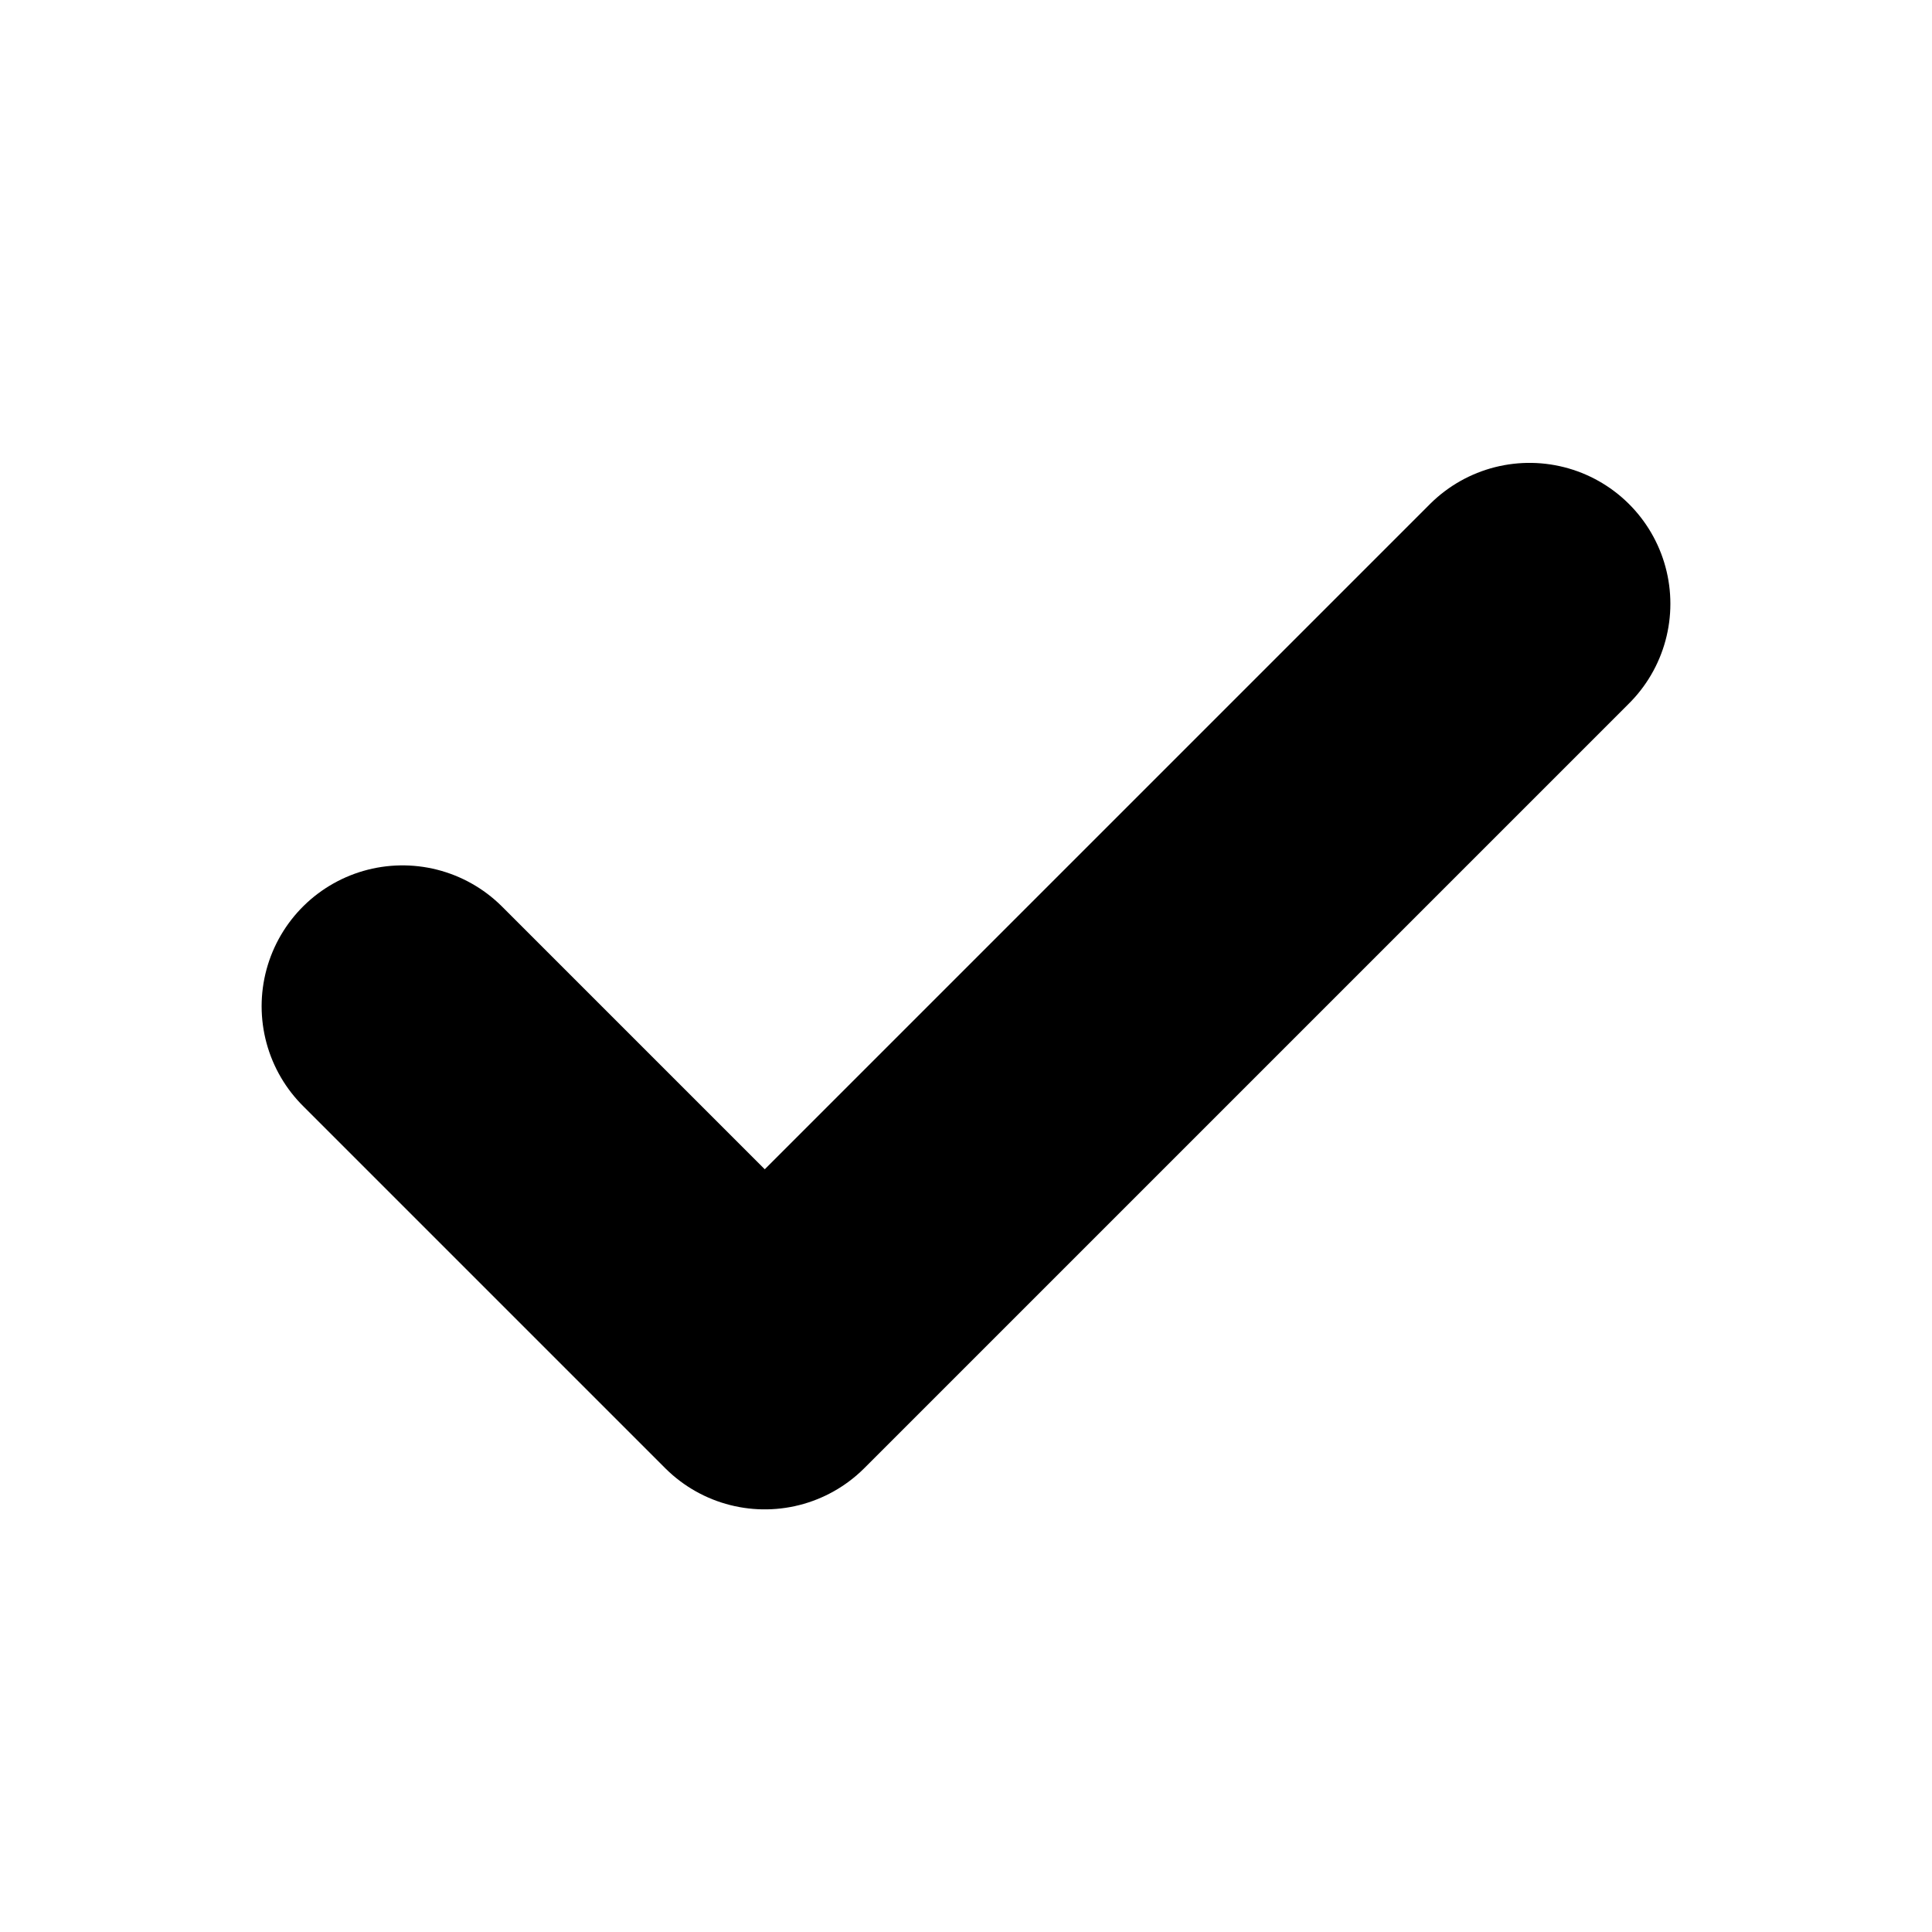
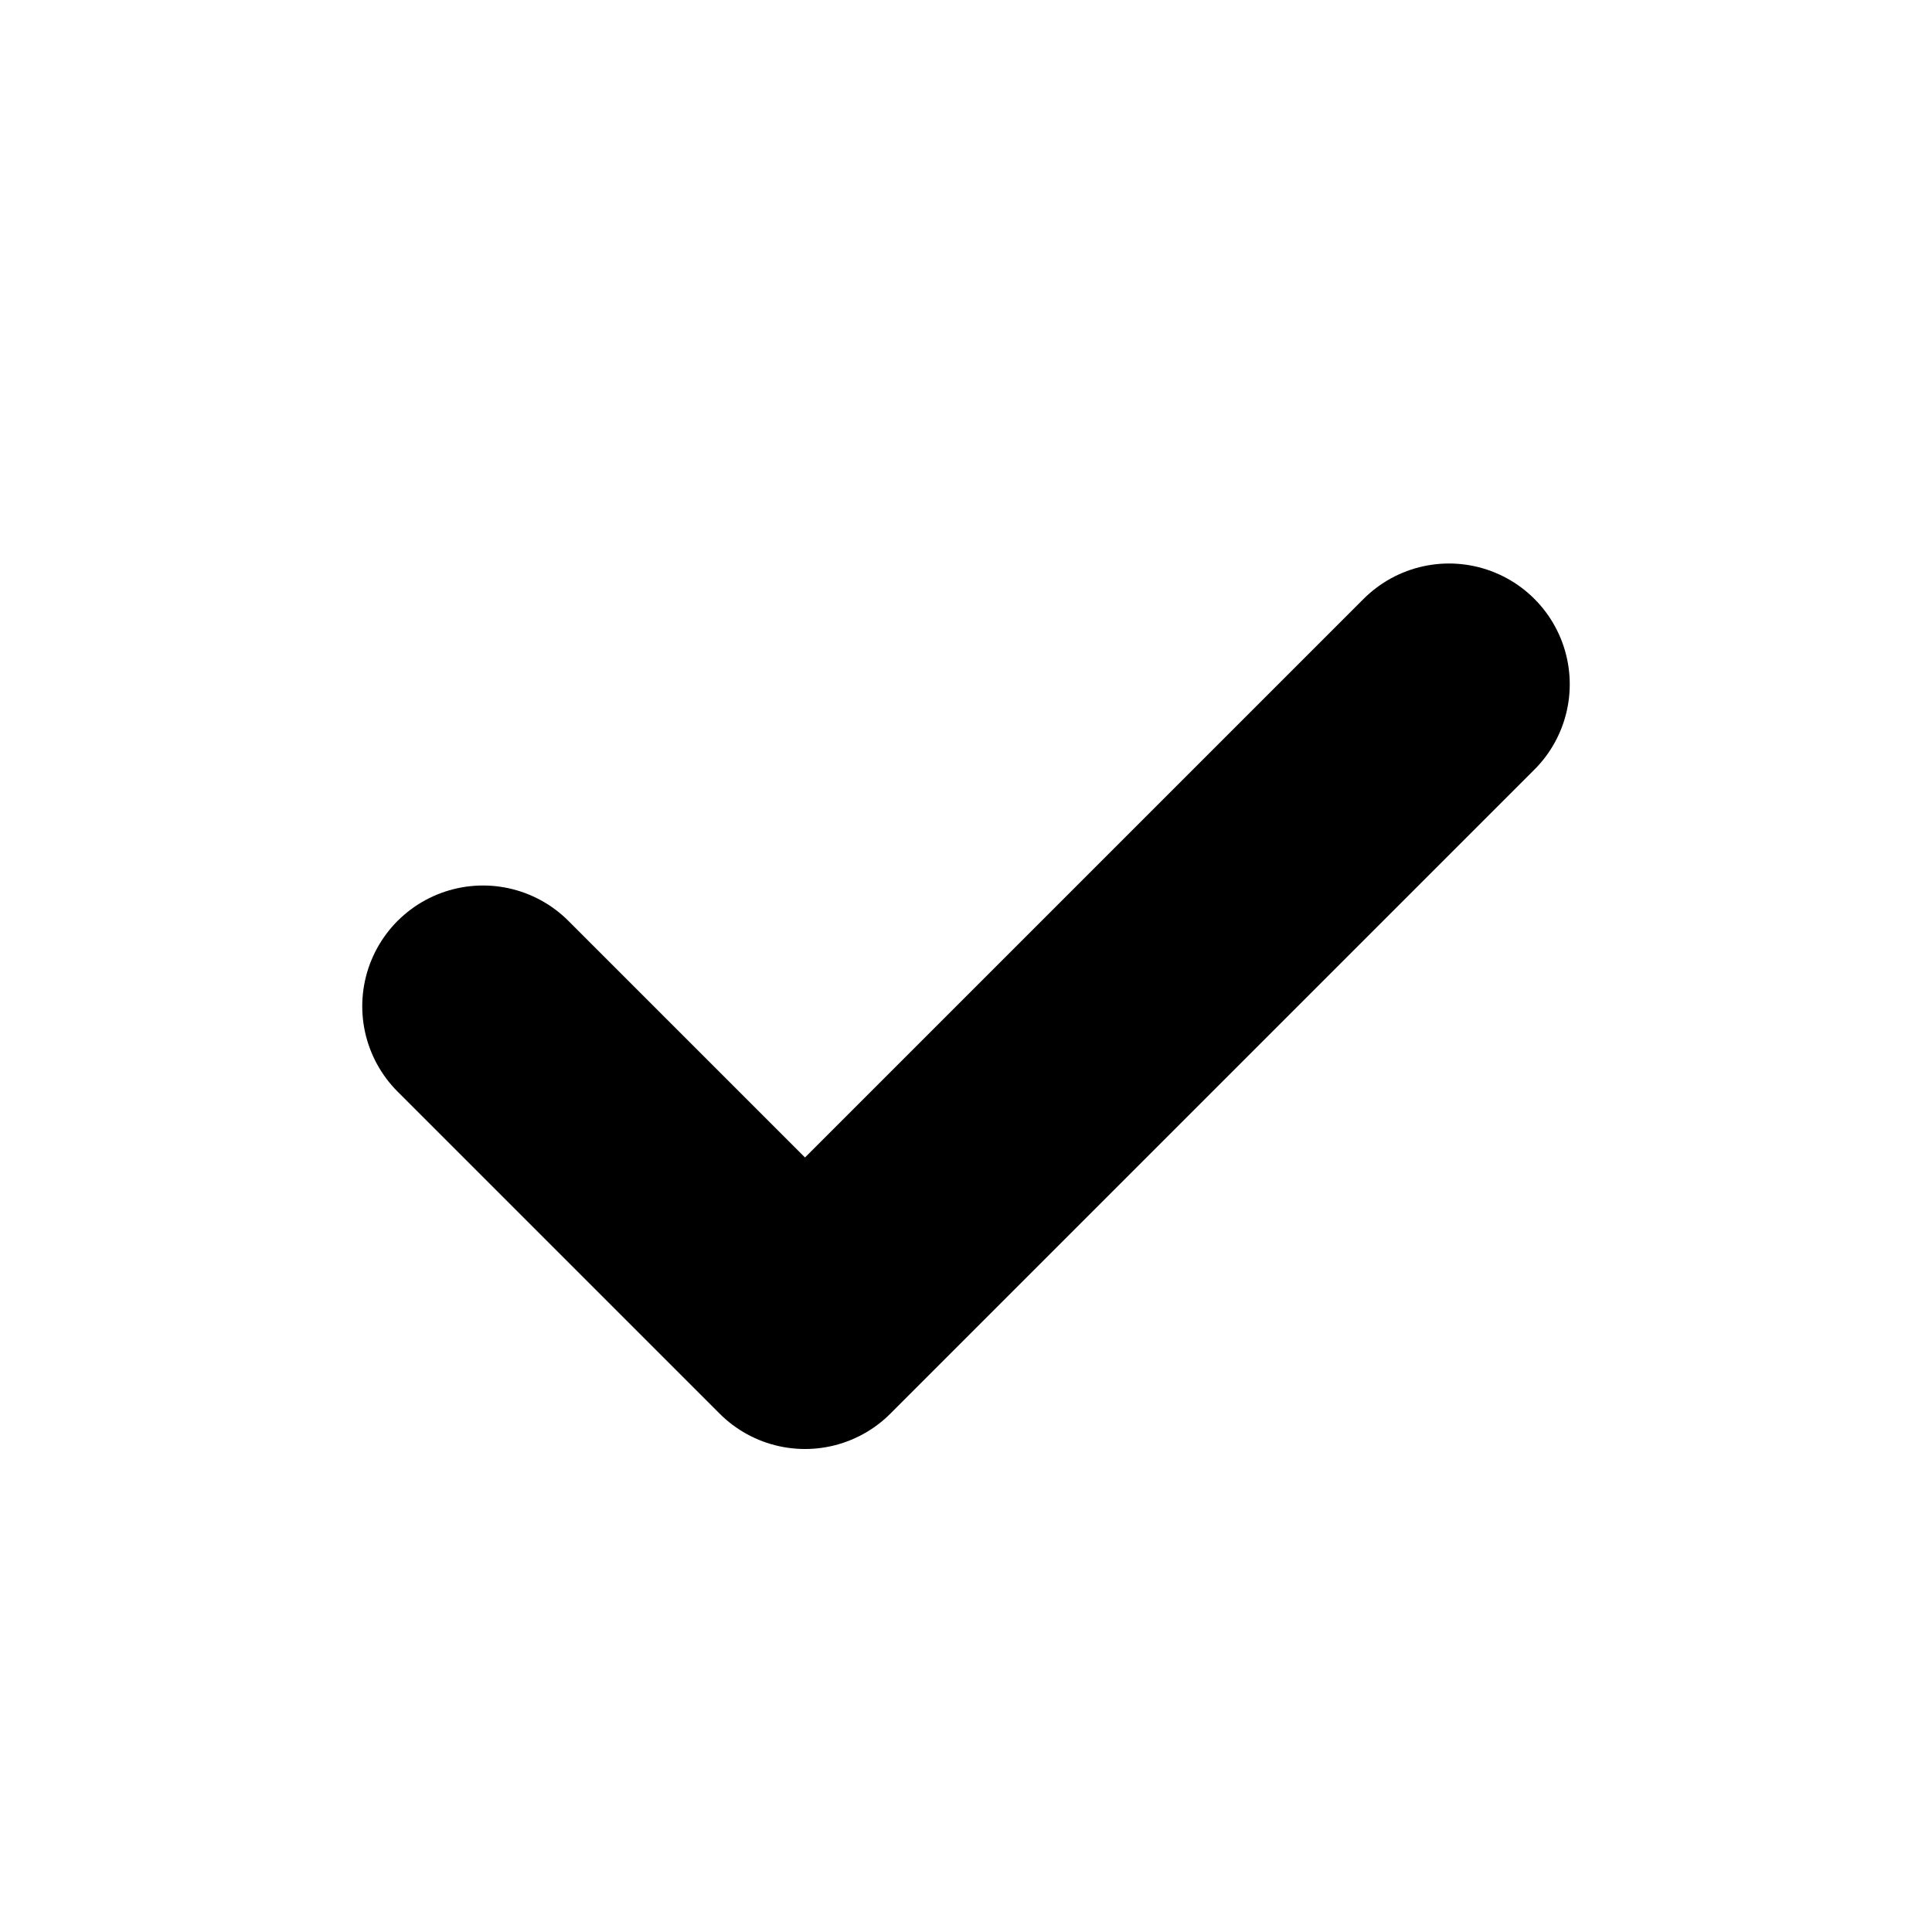
- <svg xmlns="http://www.w3.org/2000/svg" viewBox="0 0 24 24" fill="none" stroke="currentColor" stroke-width="3.5" stroke-linecap="round" stroke-linejoin="round">
-   <path d="M5 12.5l4.5 4.5L19 7.5" />
+ <svg xmlns="http://www.w3.org/2000/svg" viewBox="0 0 24 24" fill="none" stroke="currentColor" stroke-width="3" stroke-linecap="round" stroke-linejoin="round">
+   <path d="M6 12.5l4 4L18 8.5" />
</svg>
